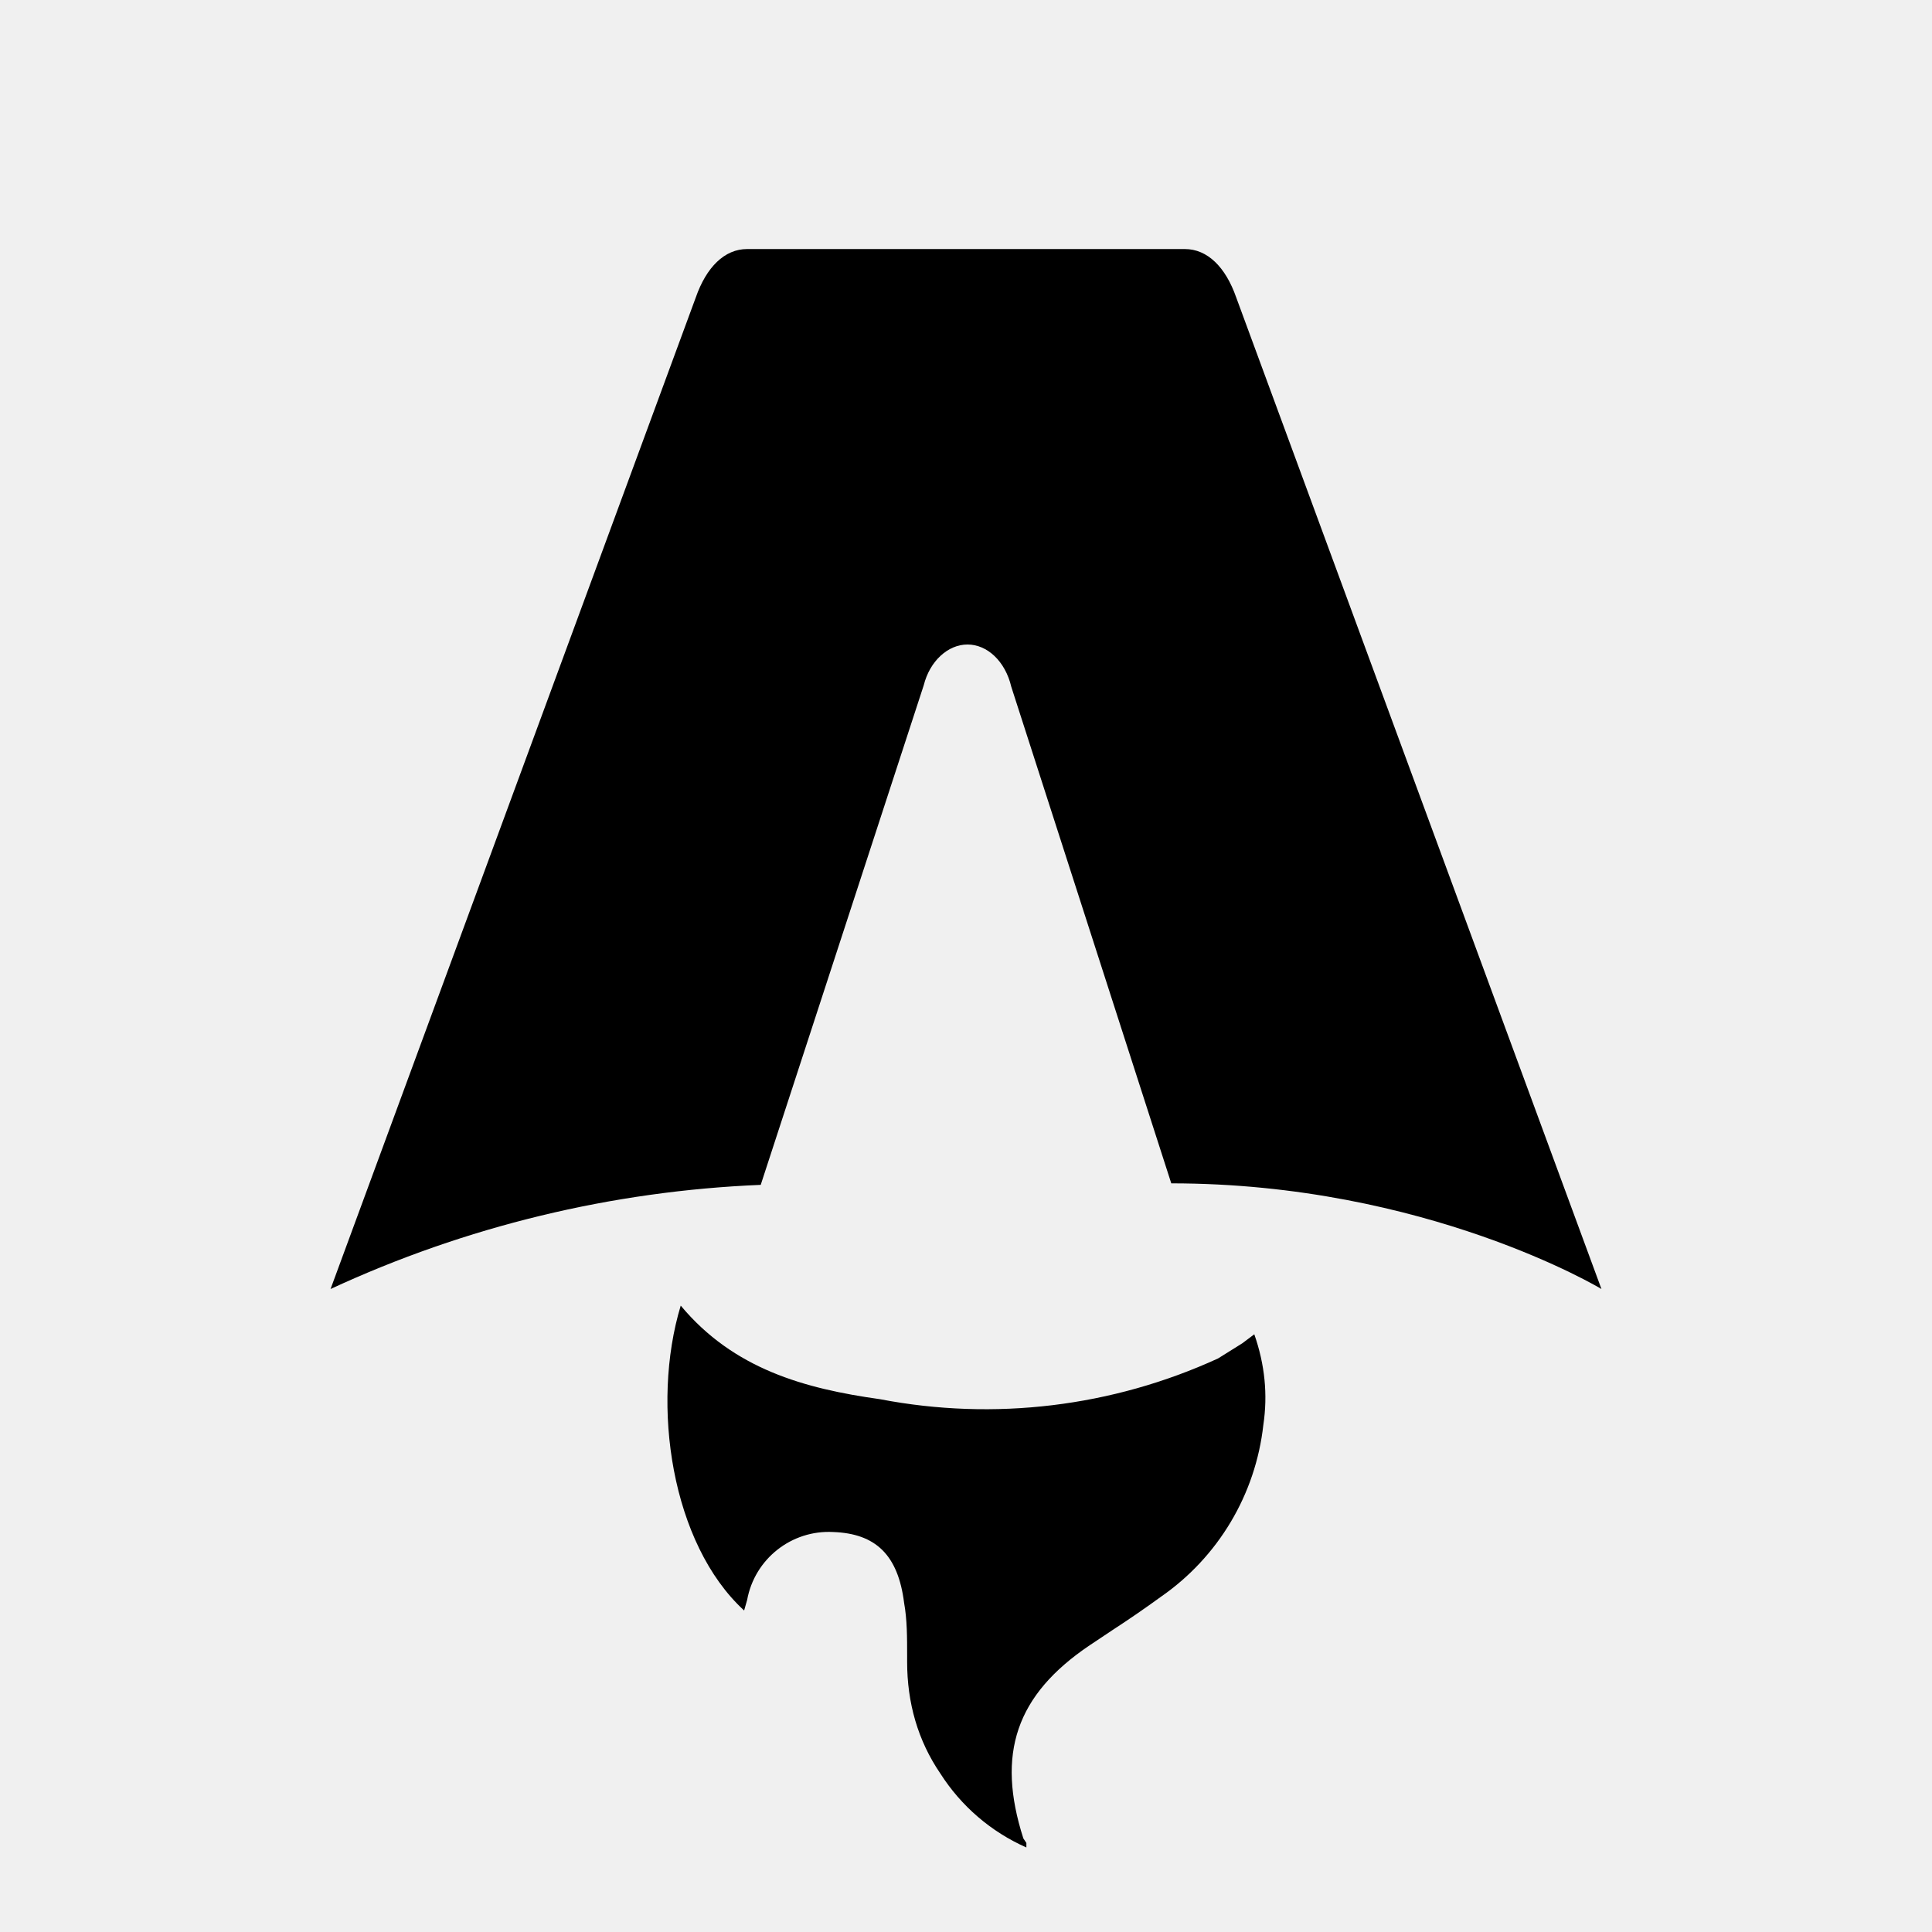
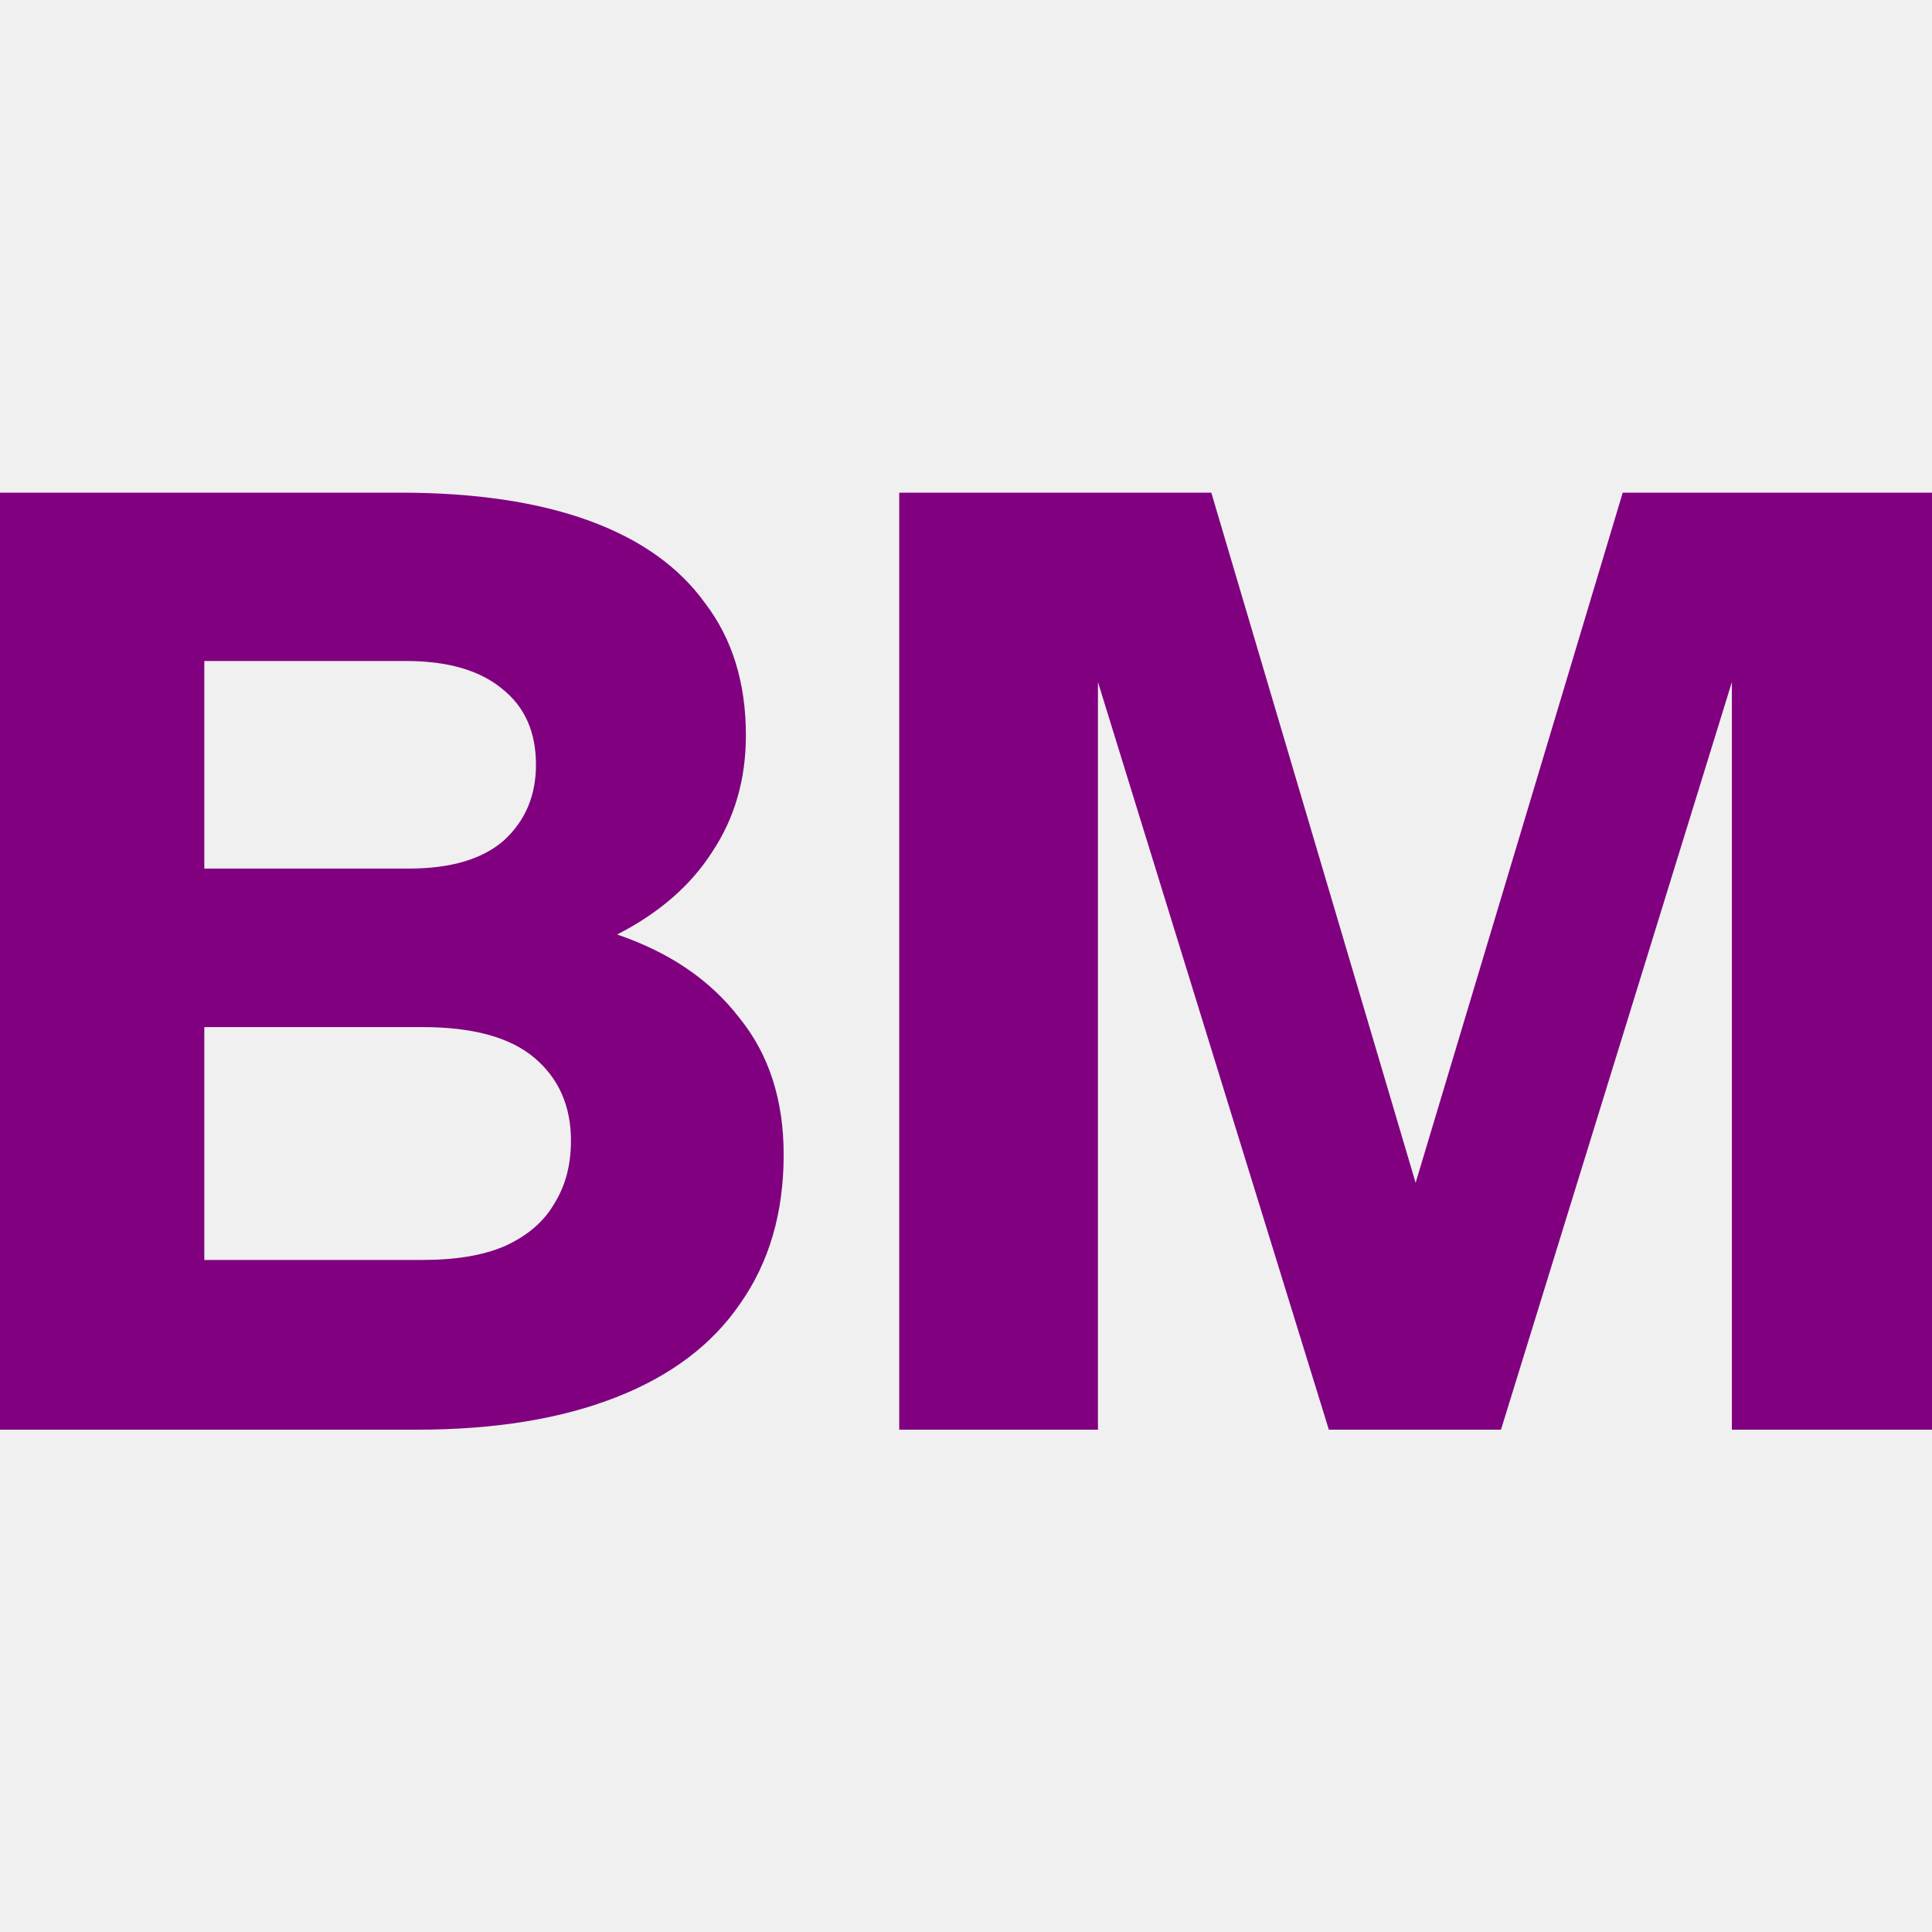
- <svg xmlns="http://www.w3.org/2000/svg" fill="none" viewBox="0 0 128 128">
-   <path d="M50.4 78.5a75.1 75.1 0 0 0-28.5 6.9l24.2-65.7c.7-2 1.9-3.2 3.4-3.2h29c1.5 0 2.7 1.2 3.4 3.2l24.2 65.7s-11.6-7-28.5-7L67 45.5c-.4-1.7-1.6-2.8-2.9-2.8-1.3 0-2.5 1.1-2.9 2.7L50.4 78.5Zm-1.1 28.2Zm-4.2-20.2c-2 6.6-.6 15.8 4.2 20.2a17.5 17.5 0 0 1 .2-.7 5.5 5.5 0 0 1 5.7-4.5c2.8.1 4.3 1.5 4.7 4.7.2 1.1.2 2.3.2 3.5v.4c0 2.7.7 5.2 2.2 7.4a13 13 0 0 0 5.7 4.9v-.3l-.2-.3c-1.8-5.6-.5-9.5 4.4-12.8l1.5-1a73 73 0 0 0 3.2-2.2 16 16 0 0 0 6.8-11.4c.3-2 .1-4-.6-6l-.8.6-1.6 1a37 37 0 0 1-22.4 2.7c-5-.7-9.7-2-13.2-6.2Z" />
+ <svg xmlns="http://www.w3.org/2000/svg" id="favicon" viewBox="0 0 200 200" fill="none">
+   <path id="letter-b" d="M0 148V51H41.432C49.158 51 55.677 51.968 60.989 53.904C66.301 55.84 70.309 58.696 73.013 62.472C75.814 66.15 77.214 70.7 77.214 76.121C77.214 80.671 76.055 84.689 73.737 88.174C71.516 91.659 68.232 94.514 63.886 96.741C69.295 98.58 73.496 101.436 76.49 105.308C79.58 109.084 81.125 113.827 81.125 119.539C81.125 125.541 79.629 130.672 76.635 134.931C73.737 139.191 69.439 142.434 63.741 144.66C58.043 146.887 51.186 148 43.17 148H0ZM21.151 130.43H43.75C47.227 130.43 50.076 129.946 52.297 128.978C54.615 127.913 56.305 126.461 57.367 124.621C58.526 122.782 59.106 120.604 59.106 118.087C59.106 114.505 57.85 111.649 55.339 109.519C52.828 107.39 48.965 106.325 43.75 106.325H21.151V130.43ZM21.151 89.916H42.301C46.647 89.916 49.931 88.948 52.152 87.012C54.373 84.979 55.484 82.365 55.484 79.171C55.484 75.782 54.325 73.169 52.007 71.329C49.689 69.393 46.357 68.425 42.011 68.425H21.151V89.916Z" fill="currentColor" />
+   <path id="letter-m" d="M93.088 148V51H125.394L146.544 122.443L167.984 51H200V148H179.284V70.603L155.381 148H137.562L113.659 70.603V148H93.088Z" fill="currentColor" />
  <style>
-         path { fill: #000; }
-         @media (prefers-color-scheme: dark) {
-             path { fill: #FFF; }
-         }
-     </style>
+ path { fill: purple; }
+ @media (prefers-color-scheme: dark) { path { fill: gold; } }
+ </style>
</svg>
